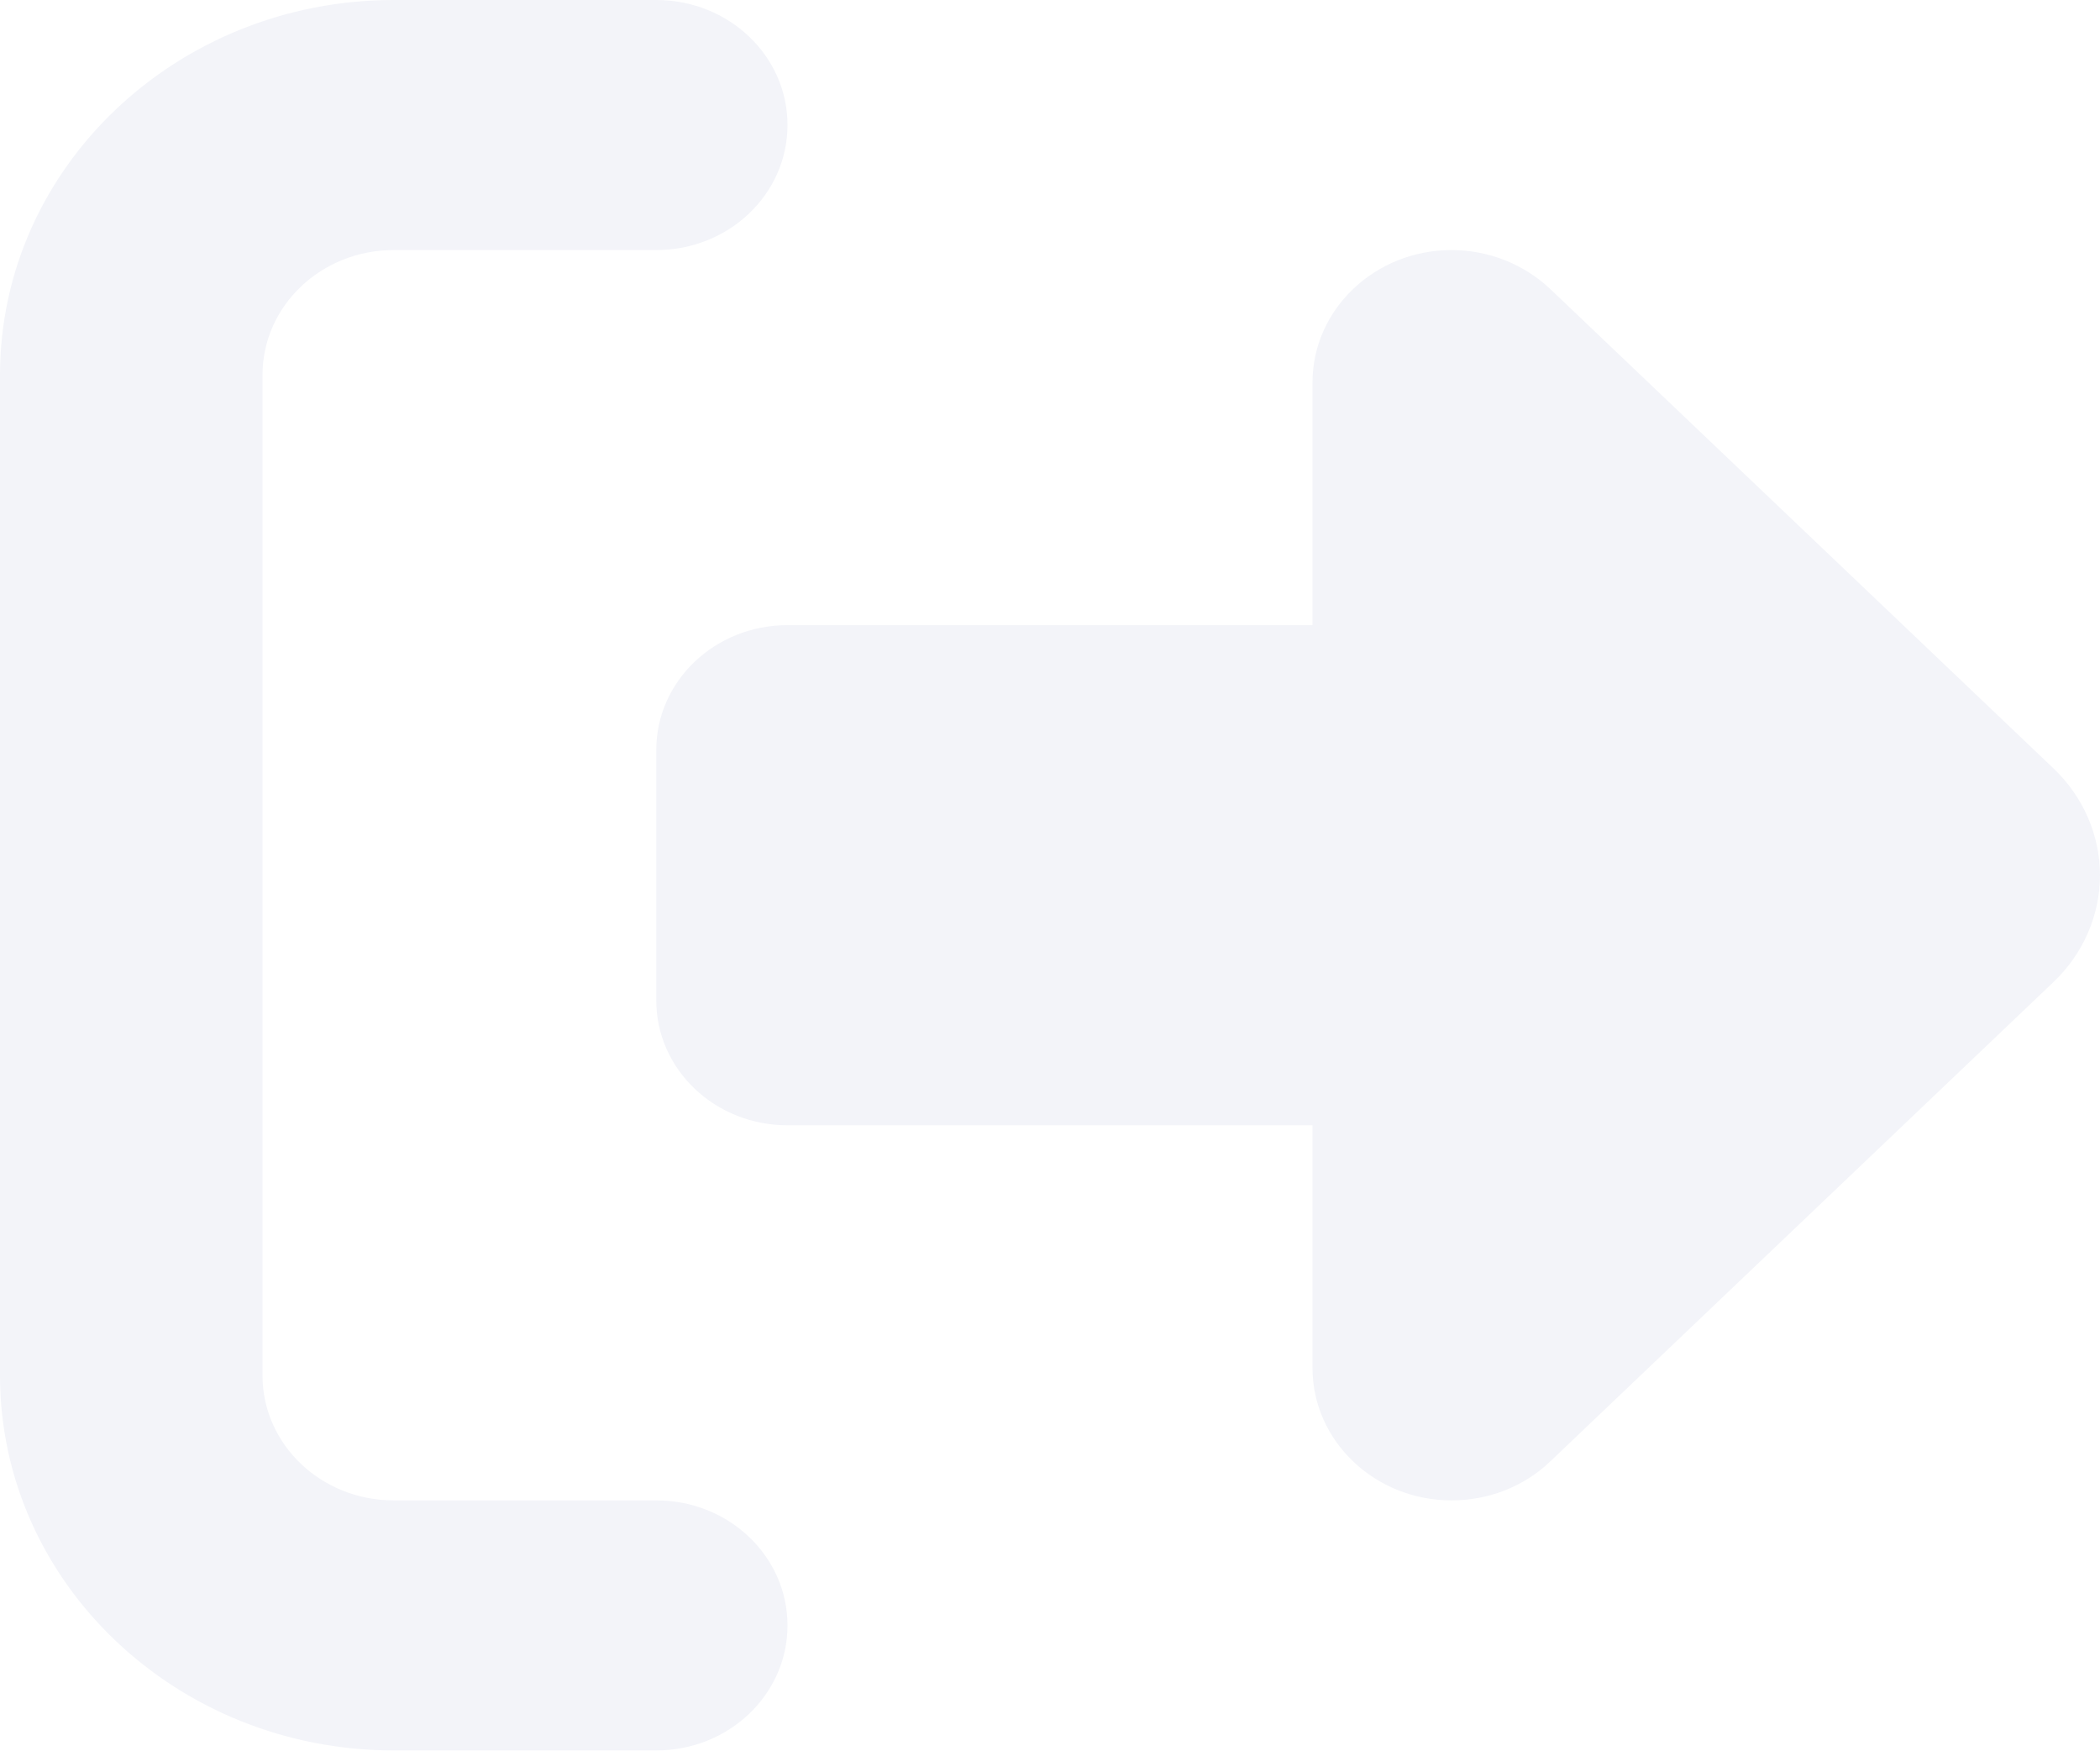
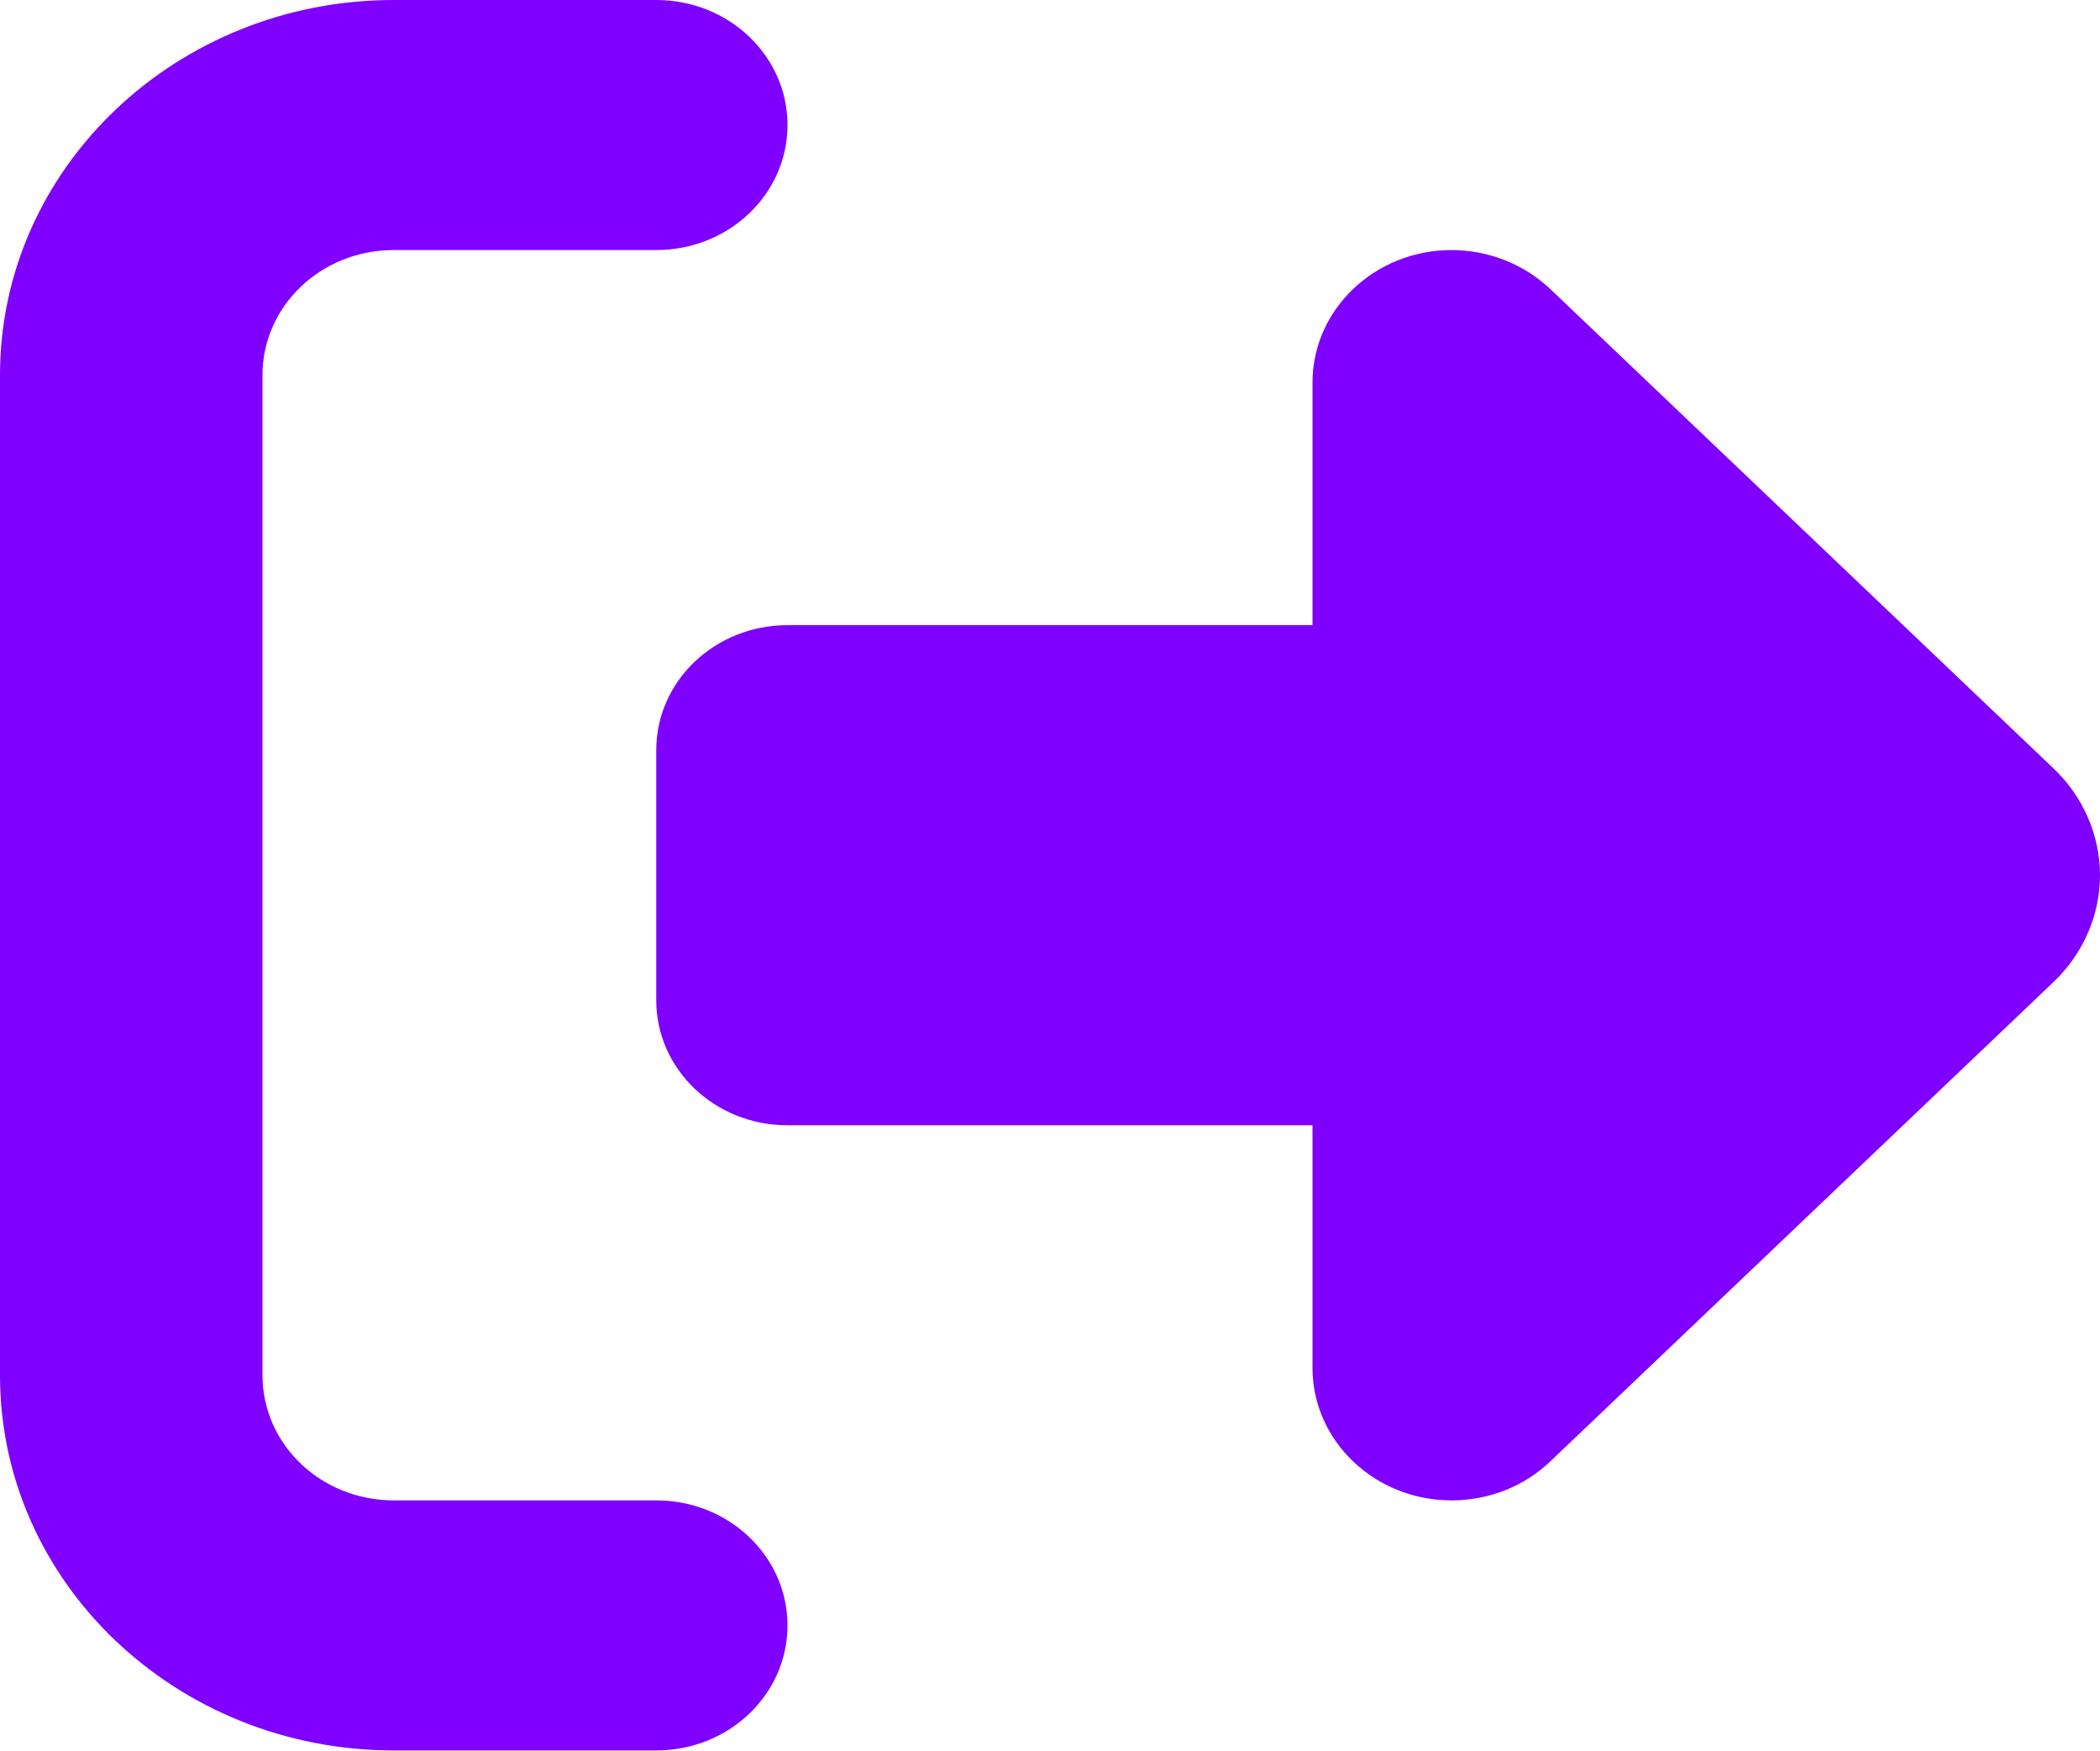
<svg xmlns="http://www.w3.org/2000/svg" width="90" height="75" viewBox="0 0 90 75" fill="none">
-   <path d="M66.428 12.372L88.014 32.93C89.279 34.135 90 35.792 90 37.5C90 39.208 89.279 40.865 88.014 42.07L66.428 62.628C65.303 63.7 63.791 64.286 62.209 64.286C58.922 64.286 56.25 61.741 56.25 58.611V48.214H33.75C30.639 48.214 28.125 45.82 28.125 42.857V32.143C28.125 29.18 30.639 26.786 33.75 26.786H56.25V16.39C56.25 13.259 58.922 10.714 62.209 10.714C63.791 10.714 65.303 11.317 66.428 12.372ZM28.125 10.714H16.875C13.764 10.714 11.25 13.108 11.25 16.071V58.929C11.25 61.892 13.764 64.286 16.875 64.286H28.125C31.236 64.286 33.75 66.68 33.75 69.643C33.75 72.606 31.236 75 28.125 75H16.875C7.559 75 0 67.801 0 58.929V16.071C0 7.199 7.559 0 16.875 0H28.125C31.236 0 33.75 2.394 33.75 5.357C33.75 8.32 31.236 10.714 28.125 10.714Z" fill="#F3F4F9" />
+   <path d="M66.428 12.372L88.014 32.93C89.279 34.135 90 35.792 90 37.5C90 39.208 89.279 40.865 88.014 42.07L66.428 62.628C65.303 63.7 63.791 64.286 62.209 64.286C58.922 64.286 56.25 61.741 56.25 58.611V48.214H33.75C30.639 48.214 28.125 45.82 28.125 42.857V32.143C28.125 29.18 30.639 26.786 33.75 26.786H56.25V16.39C56.25 13.259 58.922 10.714 62.209 10.714C63.791 10.714 65.303 11.317 66.428 12.372ZM28.125 10.714H16.875C13.764 10.714 11.25 13.108 11.25 16.071V58.929C11.25 61.892 13.764 64.286 16.875 64.286H28.125C31.236 64.286 33.75 66.68 33.75 69.643C33.75 72.606 31.236 75 28.125 75H16.875C7.559 75 0 67.801 0 58.929V16.071C0 7.199 7.559 0 16.875 0H28.125C31.236 0 33.75 2.394 33.75 5.357C33.75 8.32 31.236 10.714 28.125 10.714Z" fill="#8000FF" />
</svg>
